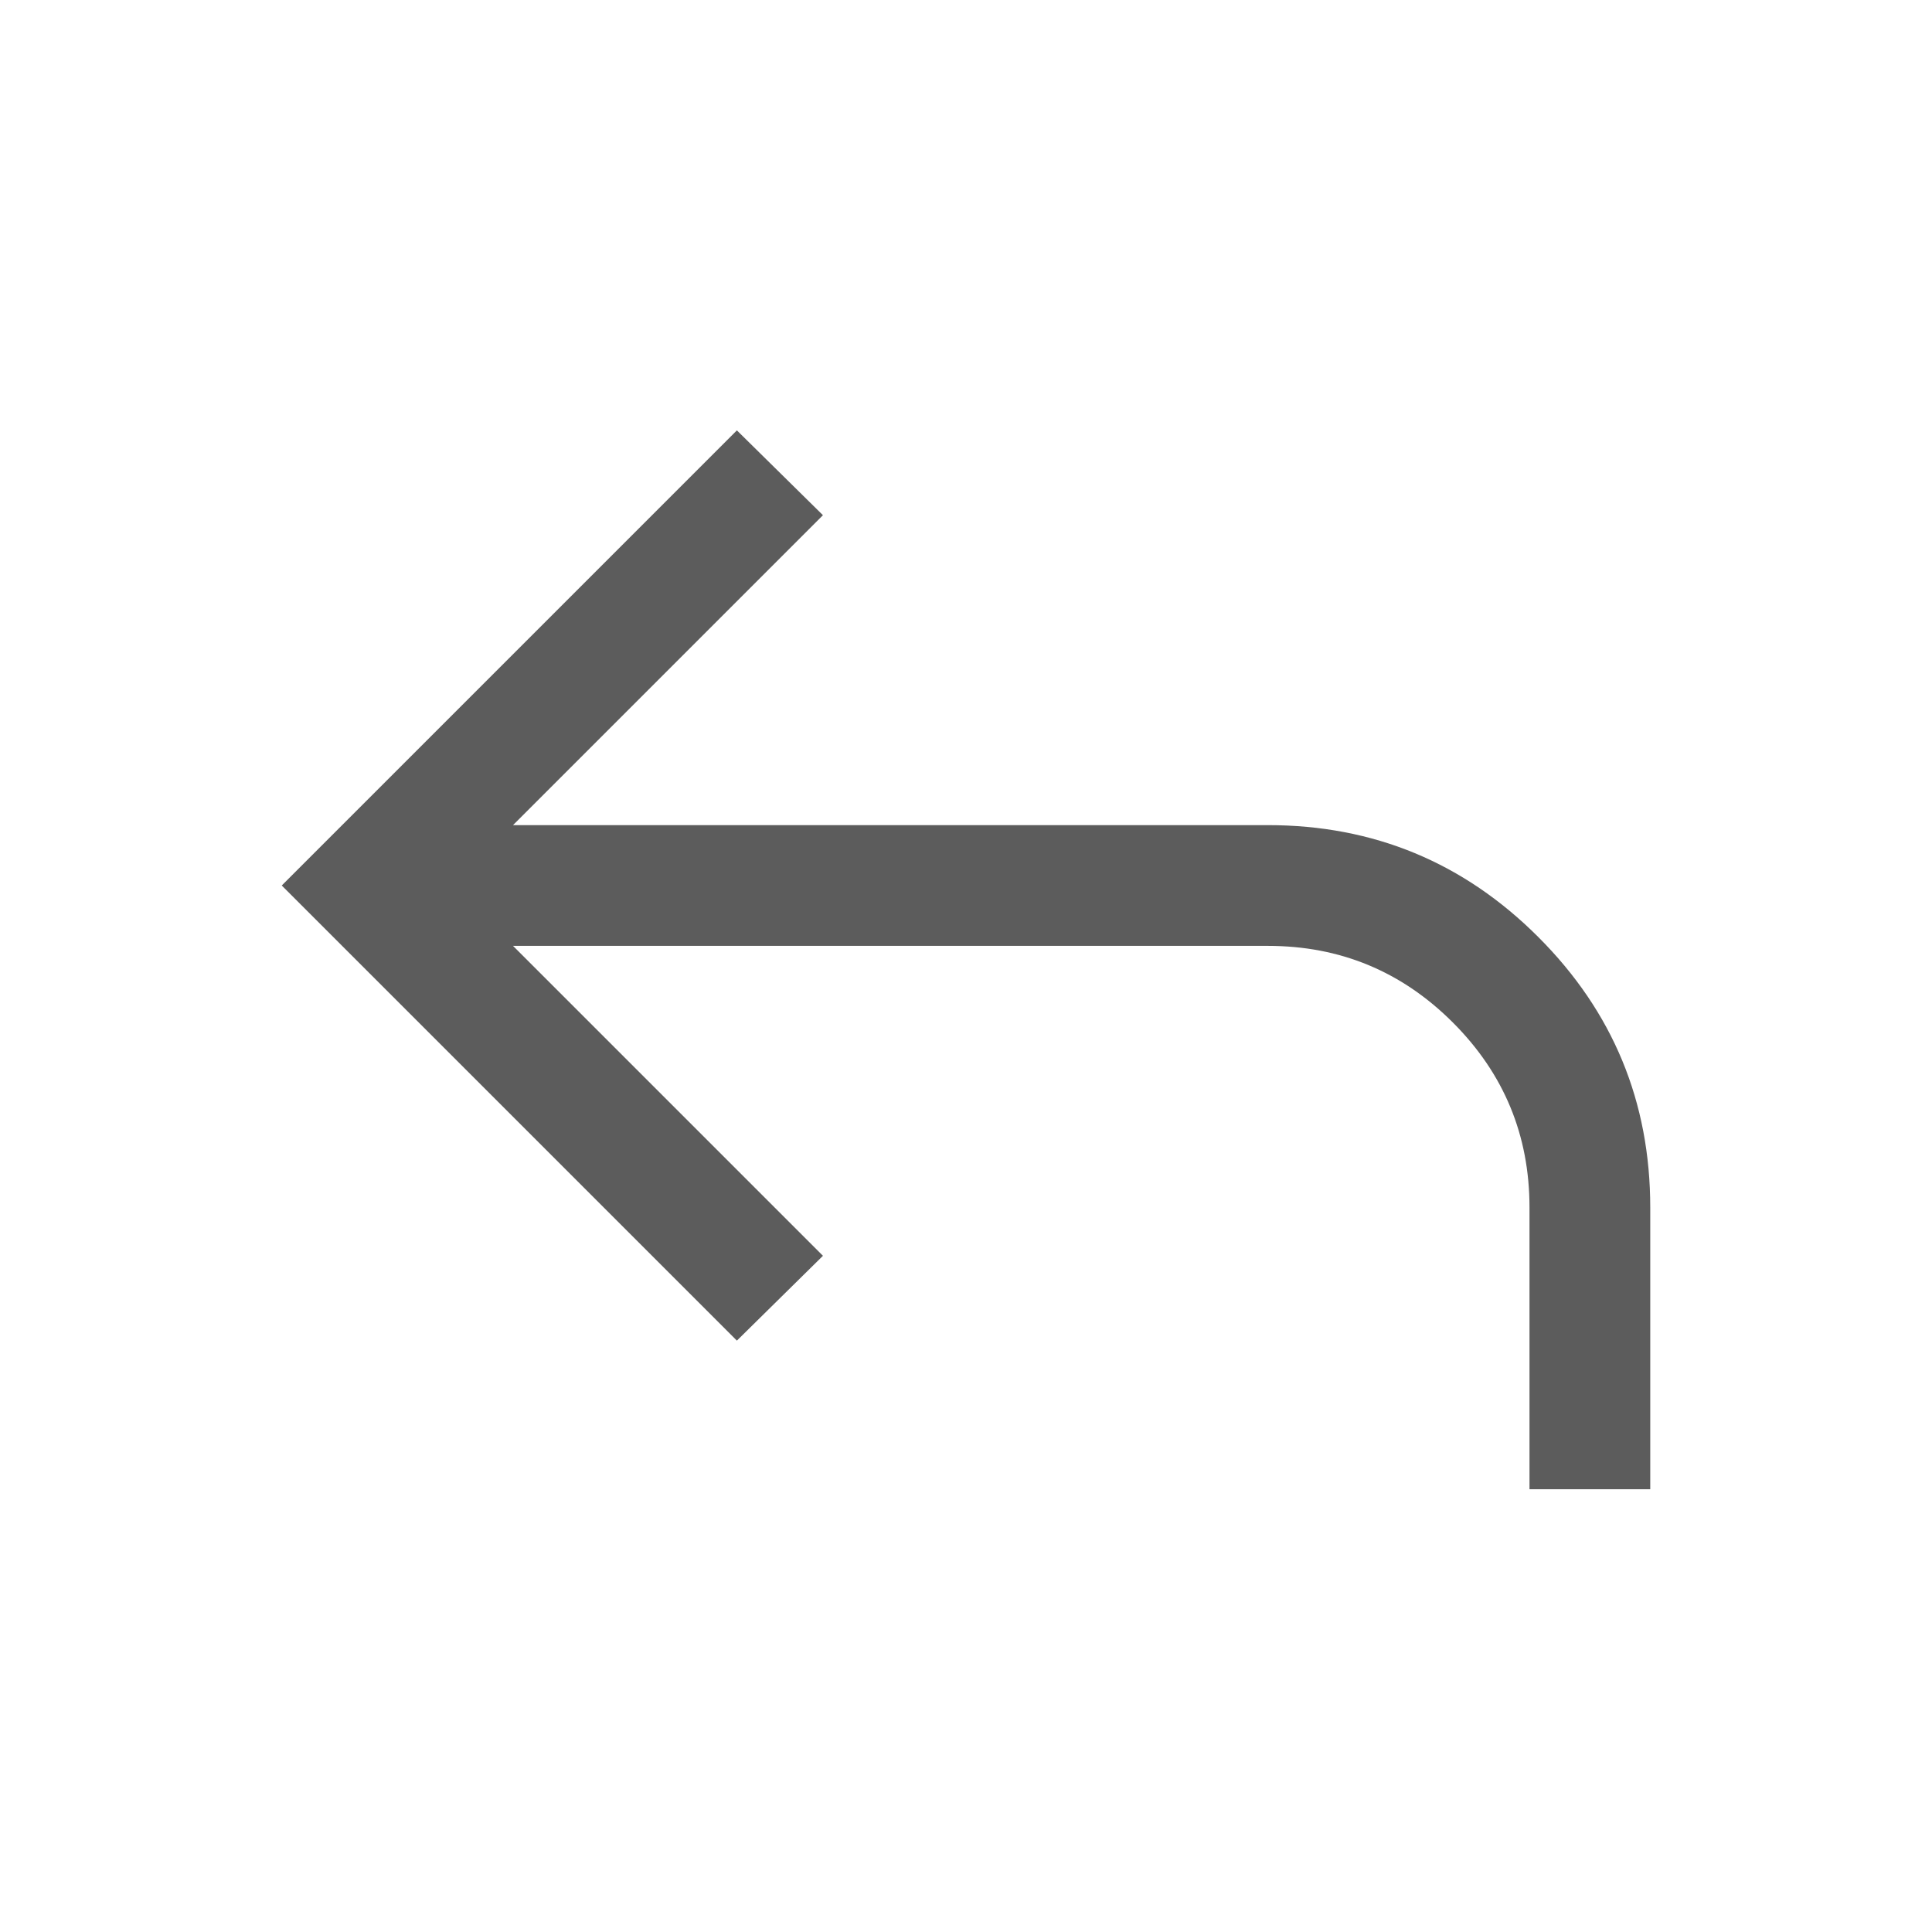
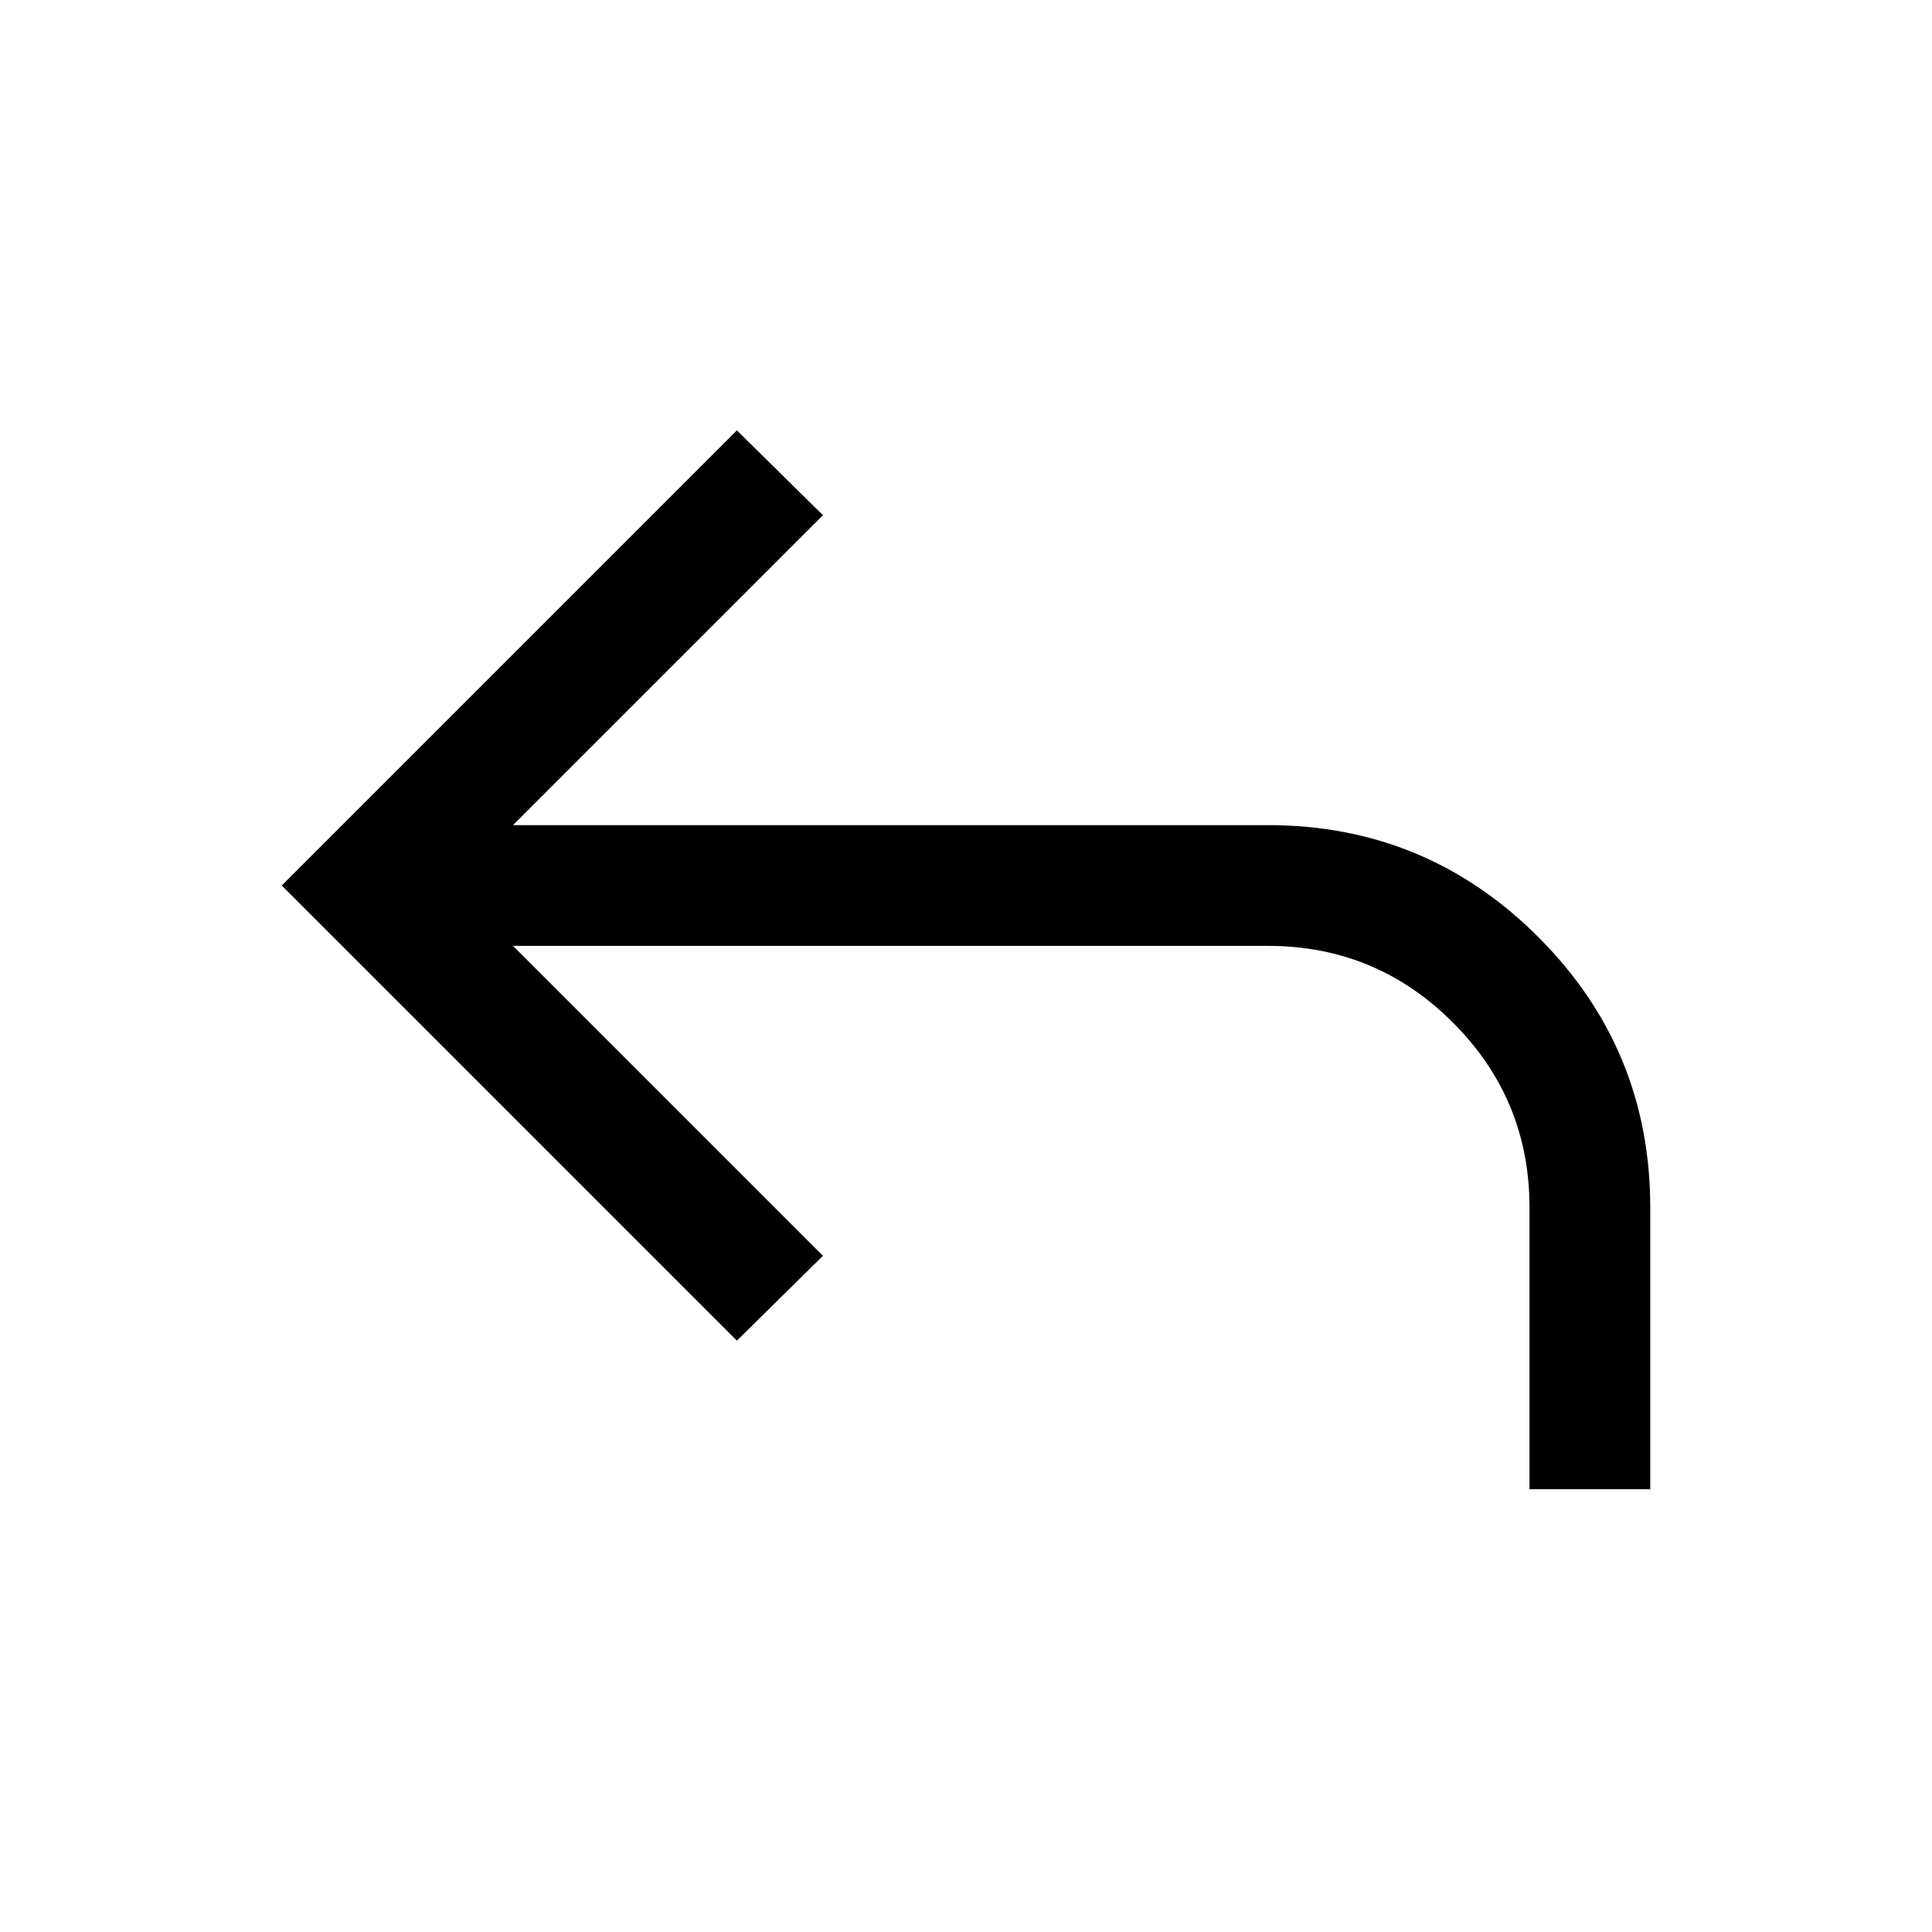
- <svg xmlns="http://www.w3.org/2000/svg" height="24px" viewBox="0 -960 960 960" width="24px" fill="#5c5c5c">
+ <svg xmlns="http://www.w3.org/2000/svg" viewBox="0 -960 960 960" fill="currentColor">
  <path d="M760-220v-140q0-53.85-38.08-91.92Q683.85-490 630-490H254.92l154 154-42.77 42.15L140-520l226.15-226.15L408.92-704l-154 154H630q78.77 0 134.38 55.62Q820-438.77 820-360v140h-60Z" />
</svg>
